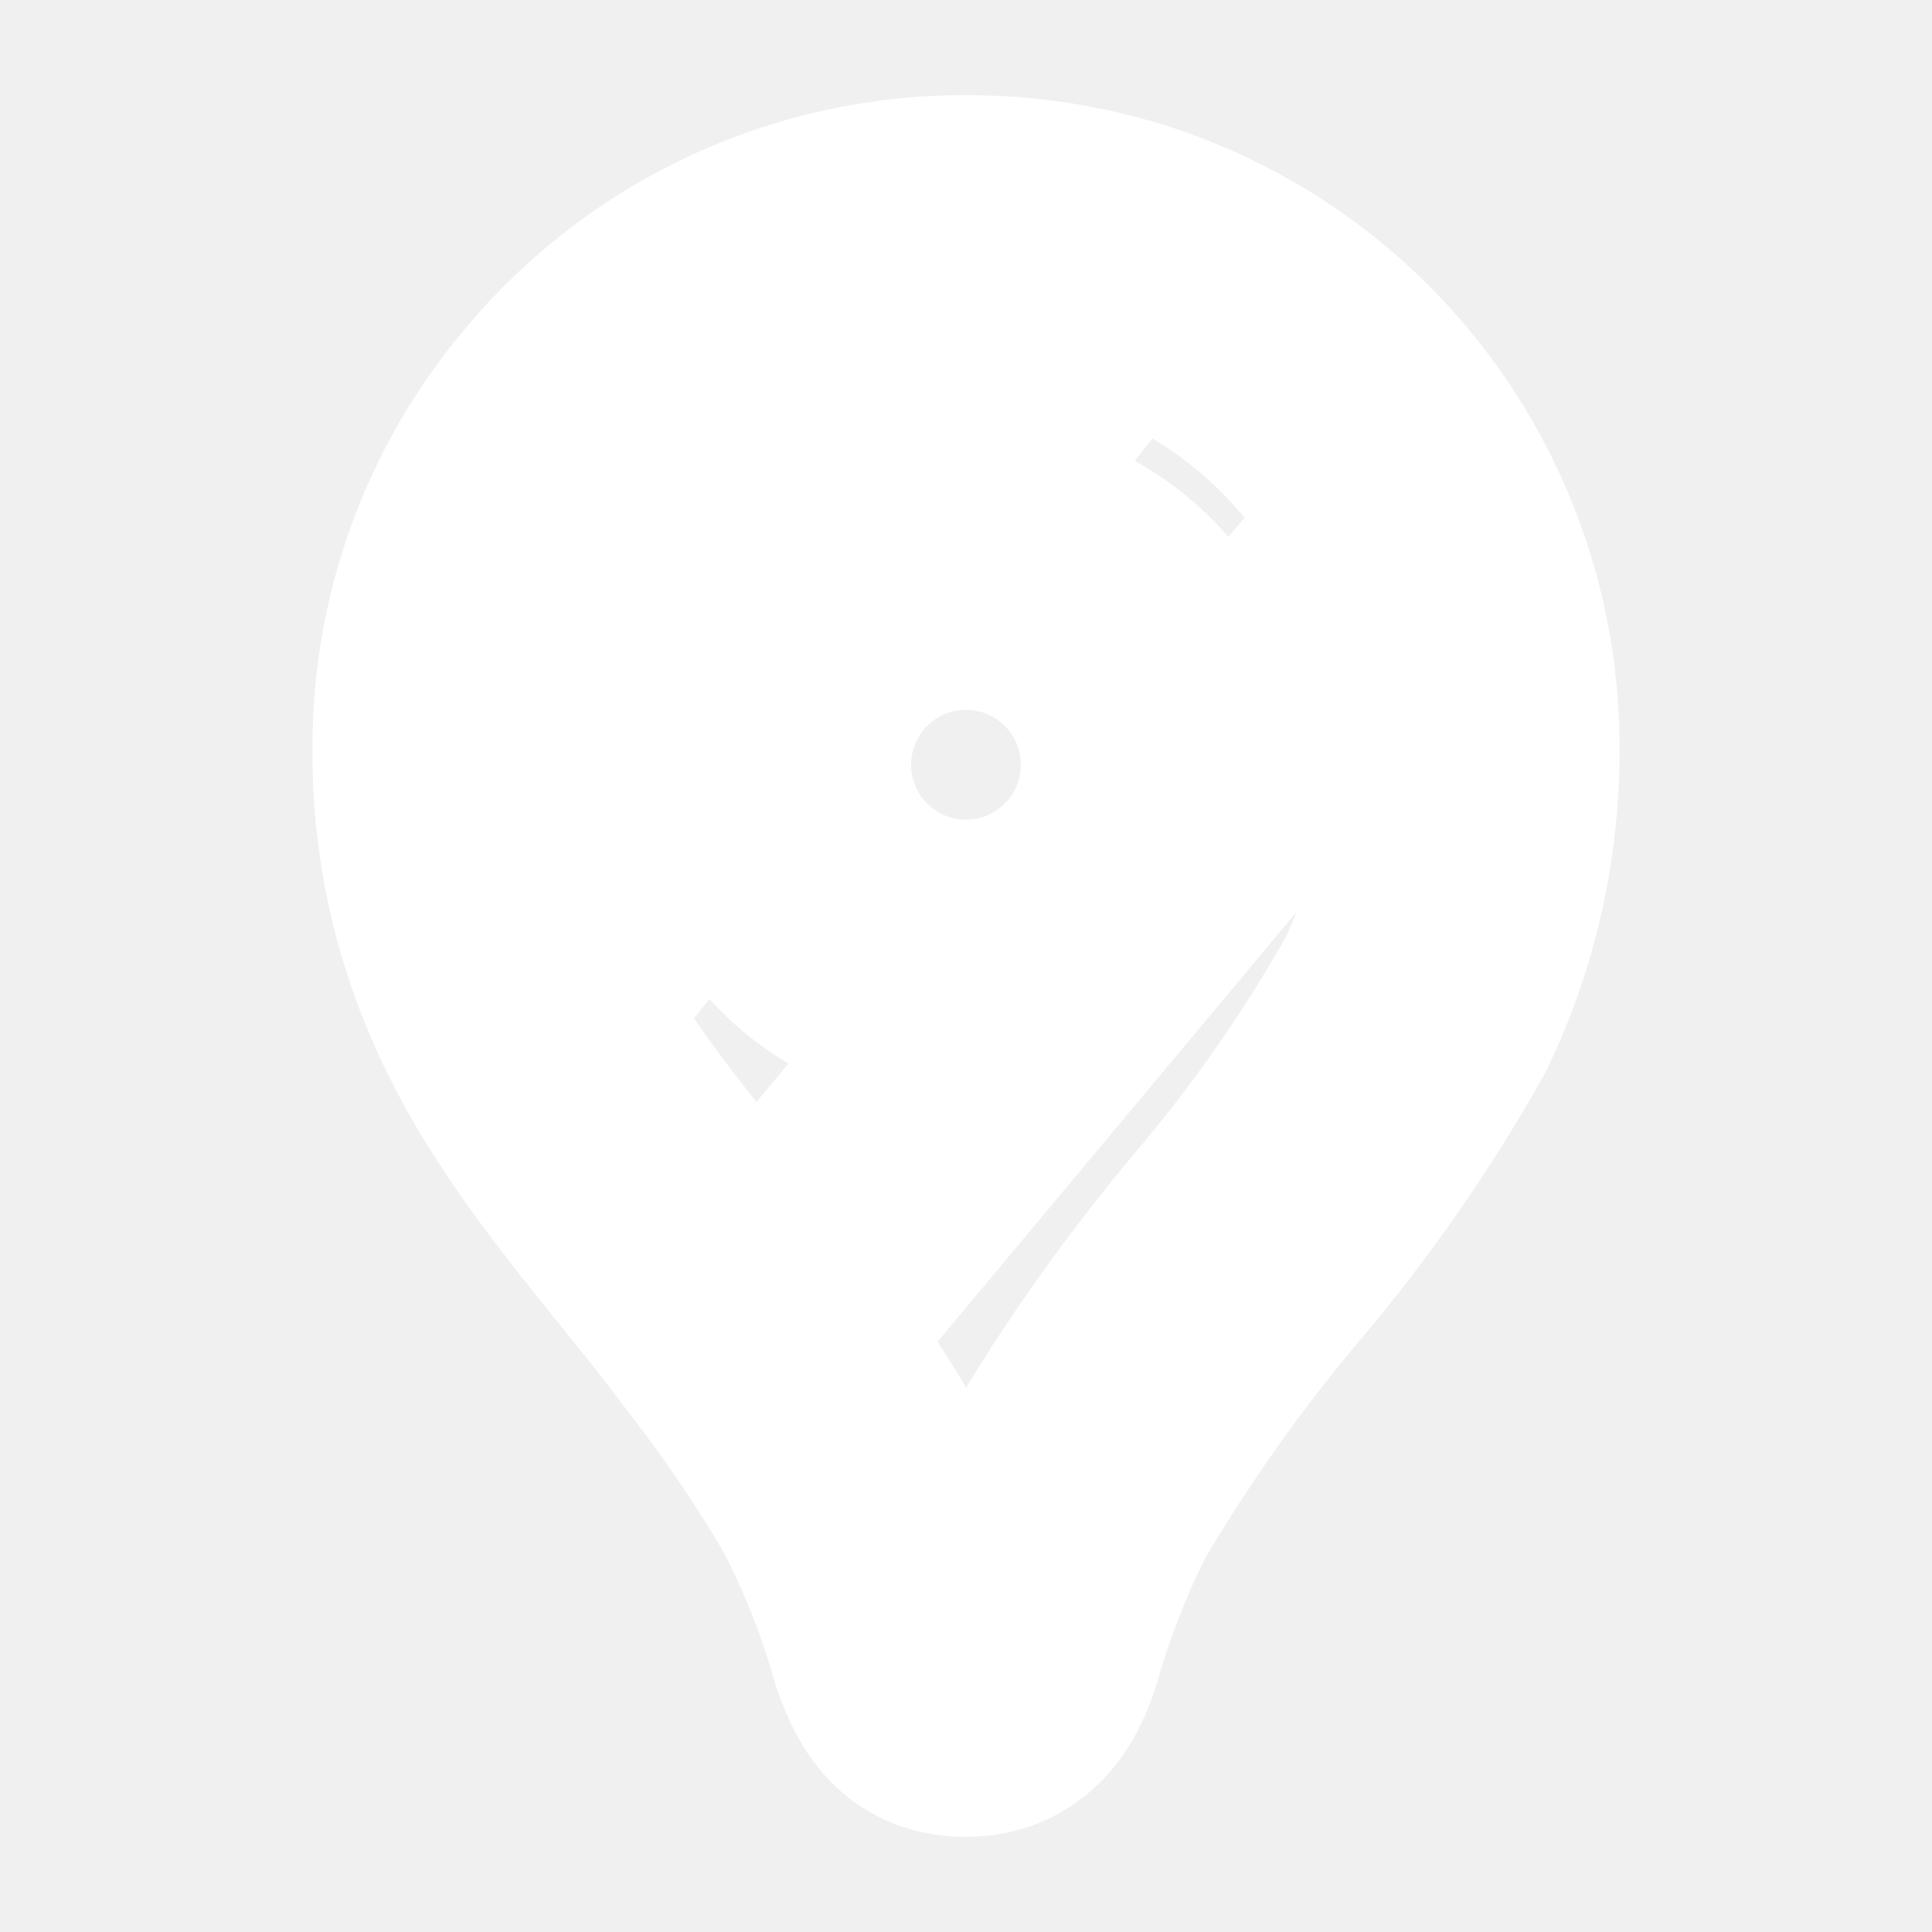
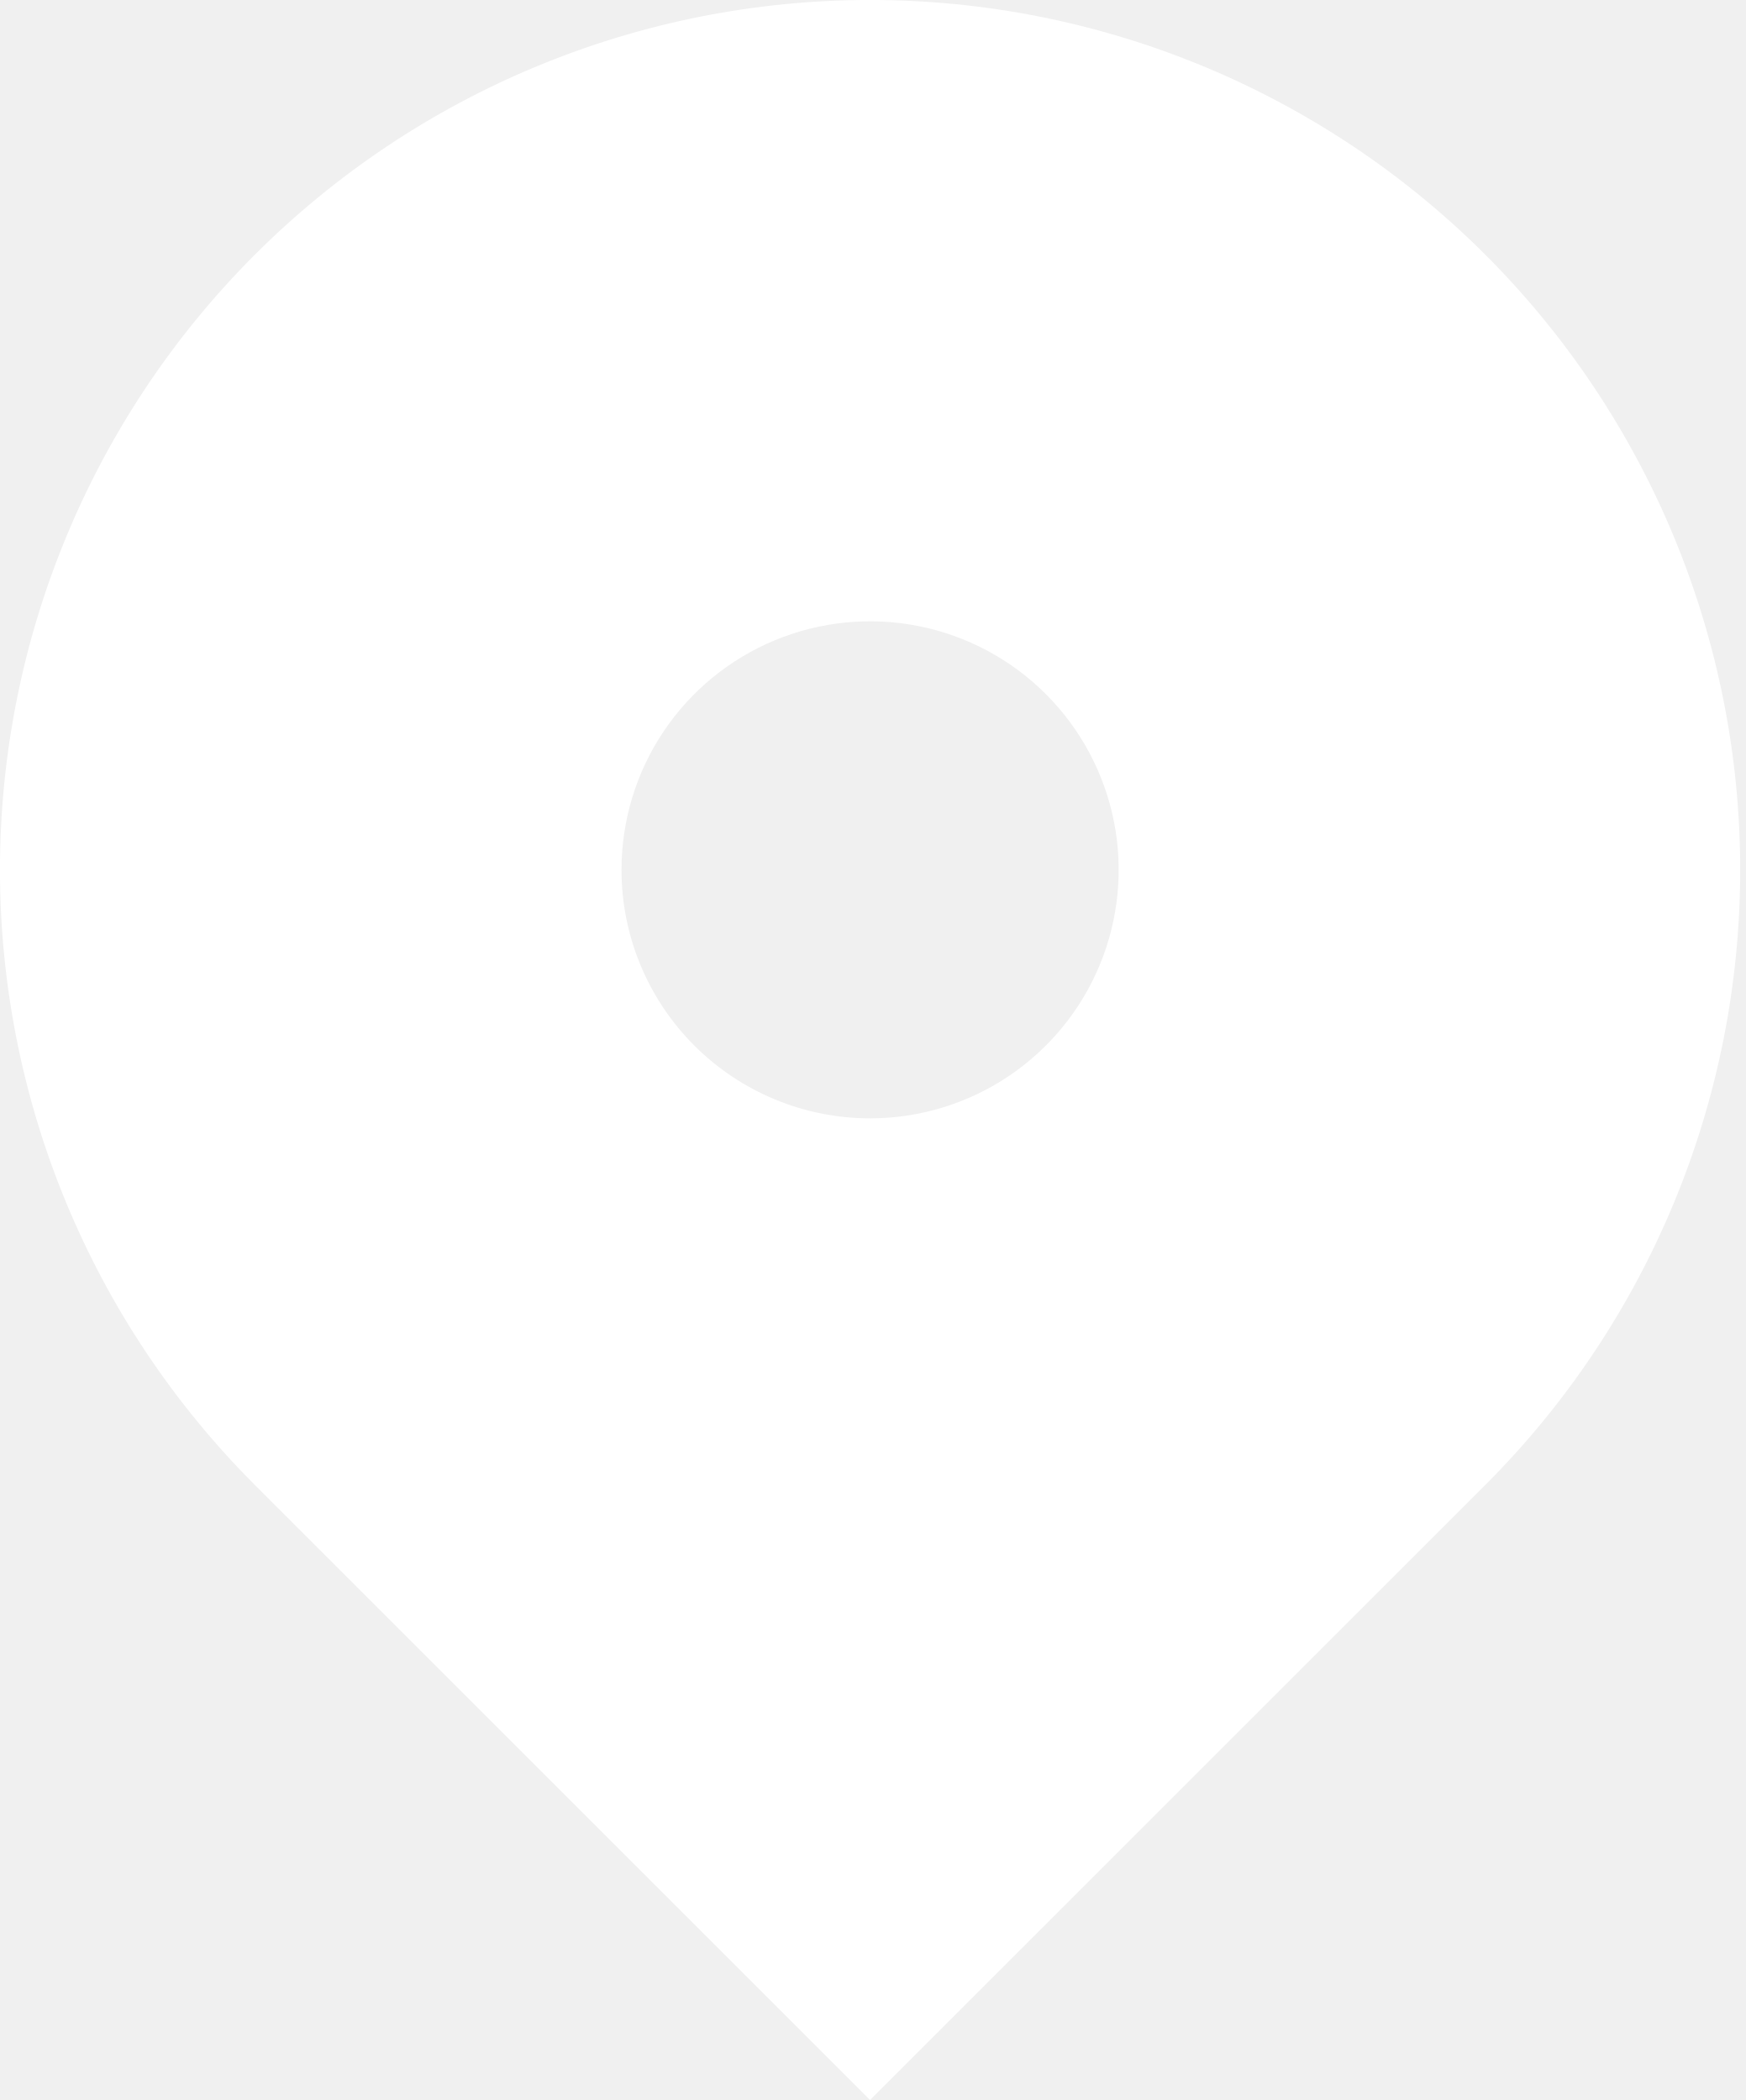
- <svg xmlns="http://www.w3.org/2000/svg" width="55" height="55" viewBox="0 0 55 55" fill="none">
-   <path d="M14.731 28.632L31.492 7.43M22.921 18.184L16.191 12.352M40.547 15.109L21.443 37.978M21.771 21.771C21.771 23.29 22.375 24.748 23.449 25.822C24.523 26.896 25.981 27.5 27.5 27.5C29.02 27.5 30.477 26.896 31.551 25.822C32.626 24.748 33.229 23.29 33.229 21.771C33.229 20.252 32.626 18.794 31.551 17.72C30.477 16.645 29.02 16.042 27.5 16.042C25.981 16.042 24.523 16.645 23.449 17.72C22.375 18.794 21.771 20.252 21.771 21.771Z" stroke="white" stroke-width="8.333" stroke-linecap="round" stroke-linejoin="round" />
-   <path d="M40.313 14.612C41.394 16.69 41.951 18.998 41.938 21.338C41.947 23.861 41.383 26.353 40.288 28.625C38.915 31.065 37.312 33.367 35.5 35.5C33.703 37.638 32.086 39.923 30.665 42.33C29.945 43.75 29.363 45.24 28.93 46.771C28.653 47.596 28.295 48.125 27.505 48.125C26.783 48.125 26.444 47.813 26.07 46.766C25.628 45.199 25.03 43.681 24.285 42.233C23.31 40.562 22.221 38.961 21.024 37.441C19.014 34.728 16.03 31.632 14.486 28.112C13.526 25.975 13.04 23.655 13.062 21.313C13.046 17.911 14.246 14.615 16.445 12.02C17.792 10.406 19.479 9.108 21.384 8.219C23.29 7.33 25.367 6.871 27.47 6.875C28.96 6.87 30.442 7.089 31.866 7.526C33.672 8.091 35.348 9.008 36.798 10.224C38.248 11.44 39.442 12.932 40.313 14.612Z" stroke="white" stroke-width="8.333" stroke-linecap="round" stroke-linejoin="round" />
+ <svg xmlns="http://www.w3.org/2000/svg" width="59" height="71" viewBox="0 0 59 71" fill="none">
+   <path fill-rule="evenodd" clip-rule="evenodd" d="M8.613 8.612C11.344 5.882 14.586 3.715 18.154 2.237C21.723 0.759 25.547 -0.001 29.409 -0.001C33.271 -0.001 37.095 0.759 40.664 2.237C44.232 3.715 47.474 5.882 50.205 8.612C52.936 11.343 55.102 14.585 56.58 18.154C58.058 21.722 58.819 25.546 58.819 29.408C58.819 33.27 58.058 37.095 56.58 40.663C55.102 44.231 52.936 47.473 50.205 50.204L29.409 71L8.613 50.204C5.882 47.473 3.715 44.231 2.237 40.663C0.759 37.095 -0.001 33.27 -0.001 29.408C-0.001 25.546 0.759 21.722 2.237 18.154C3.715 14.585 5.882 11.343 8.613 8.612ZM29.409 37.811C31.071 37.811 32.695 37.318 34.077 36.395C35.459 35.471 36.536 34.159 37.172 32.624C37.808 31.088 37.974 29.399 37.65 27.769C37.326 26.139 36.525 24.642 35.35 23.467C34.175 22.292 32.678 21.492 31.048 21.167C29.418 20.843 27.729 21.01 26.194 21.645C24.658 22.282 23.346 23.358 22.423 24.74C21.499 26.122 21.007 27.747 21.007 29.408C21.007 31.637 21.892 33.774 23.468 35.35C25.043 36.925 27.18 37.811 29.409 37.811Z" fill="white" />
</svg>
